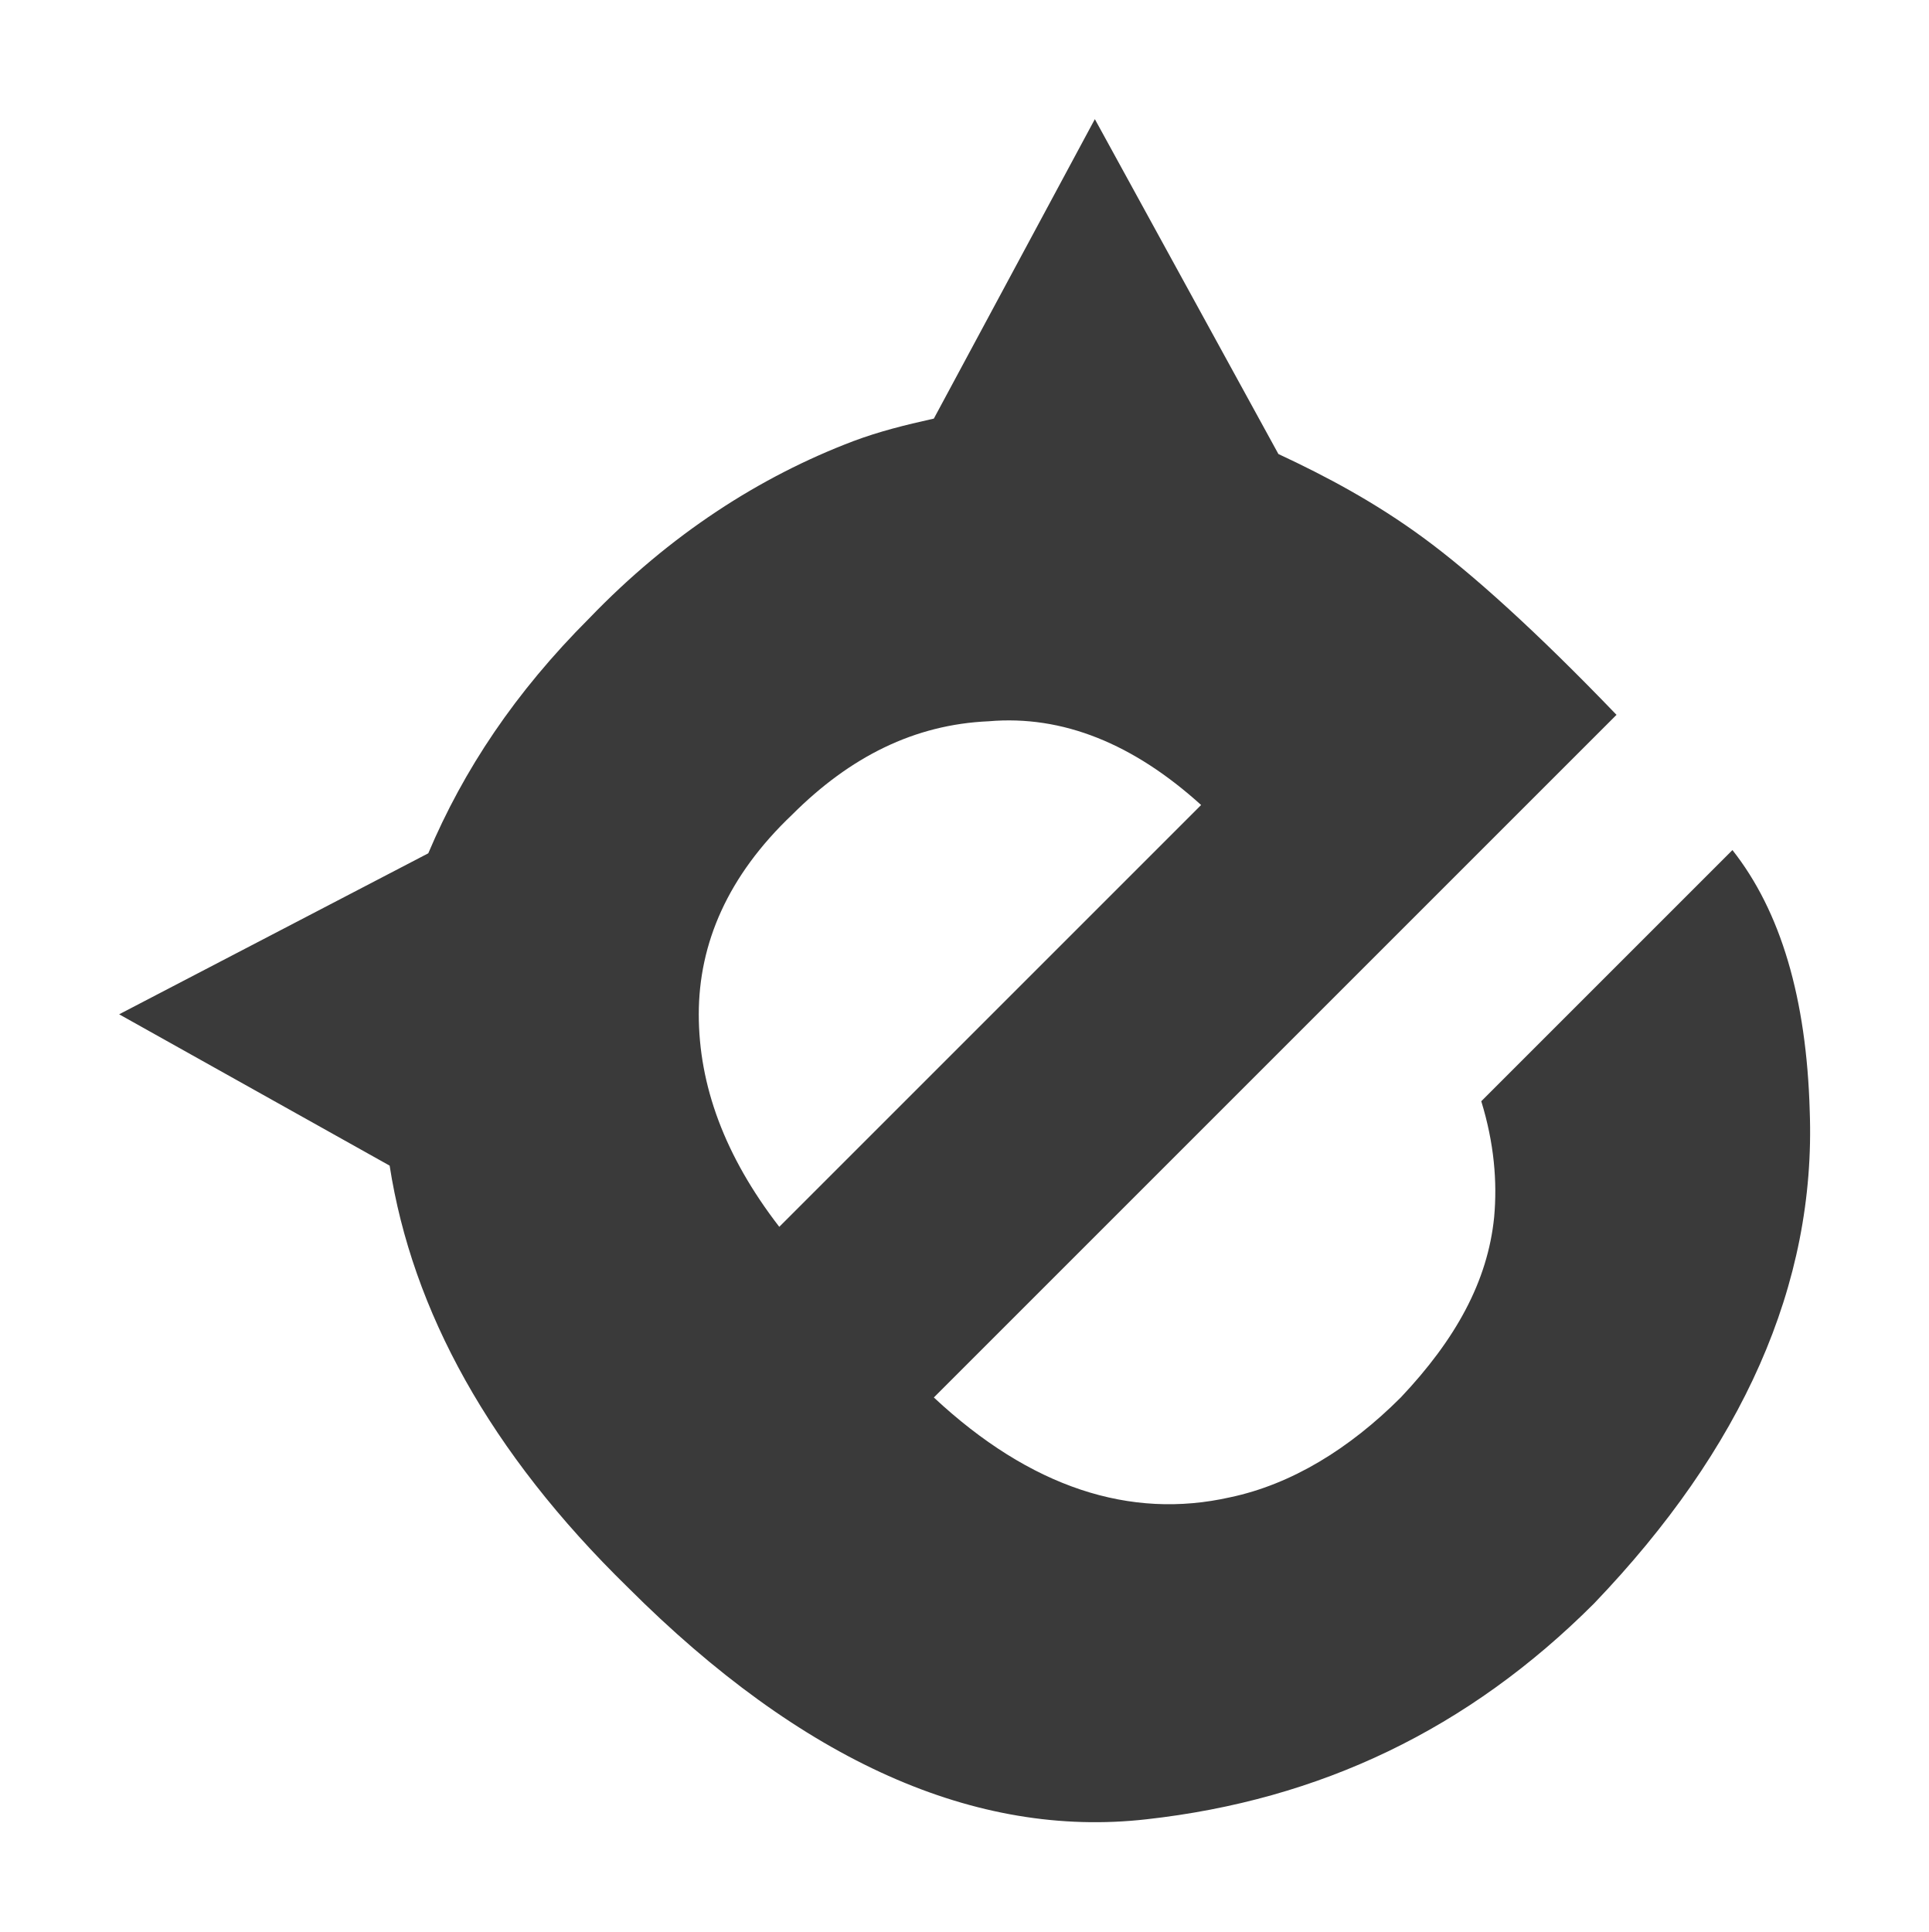
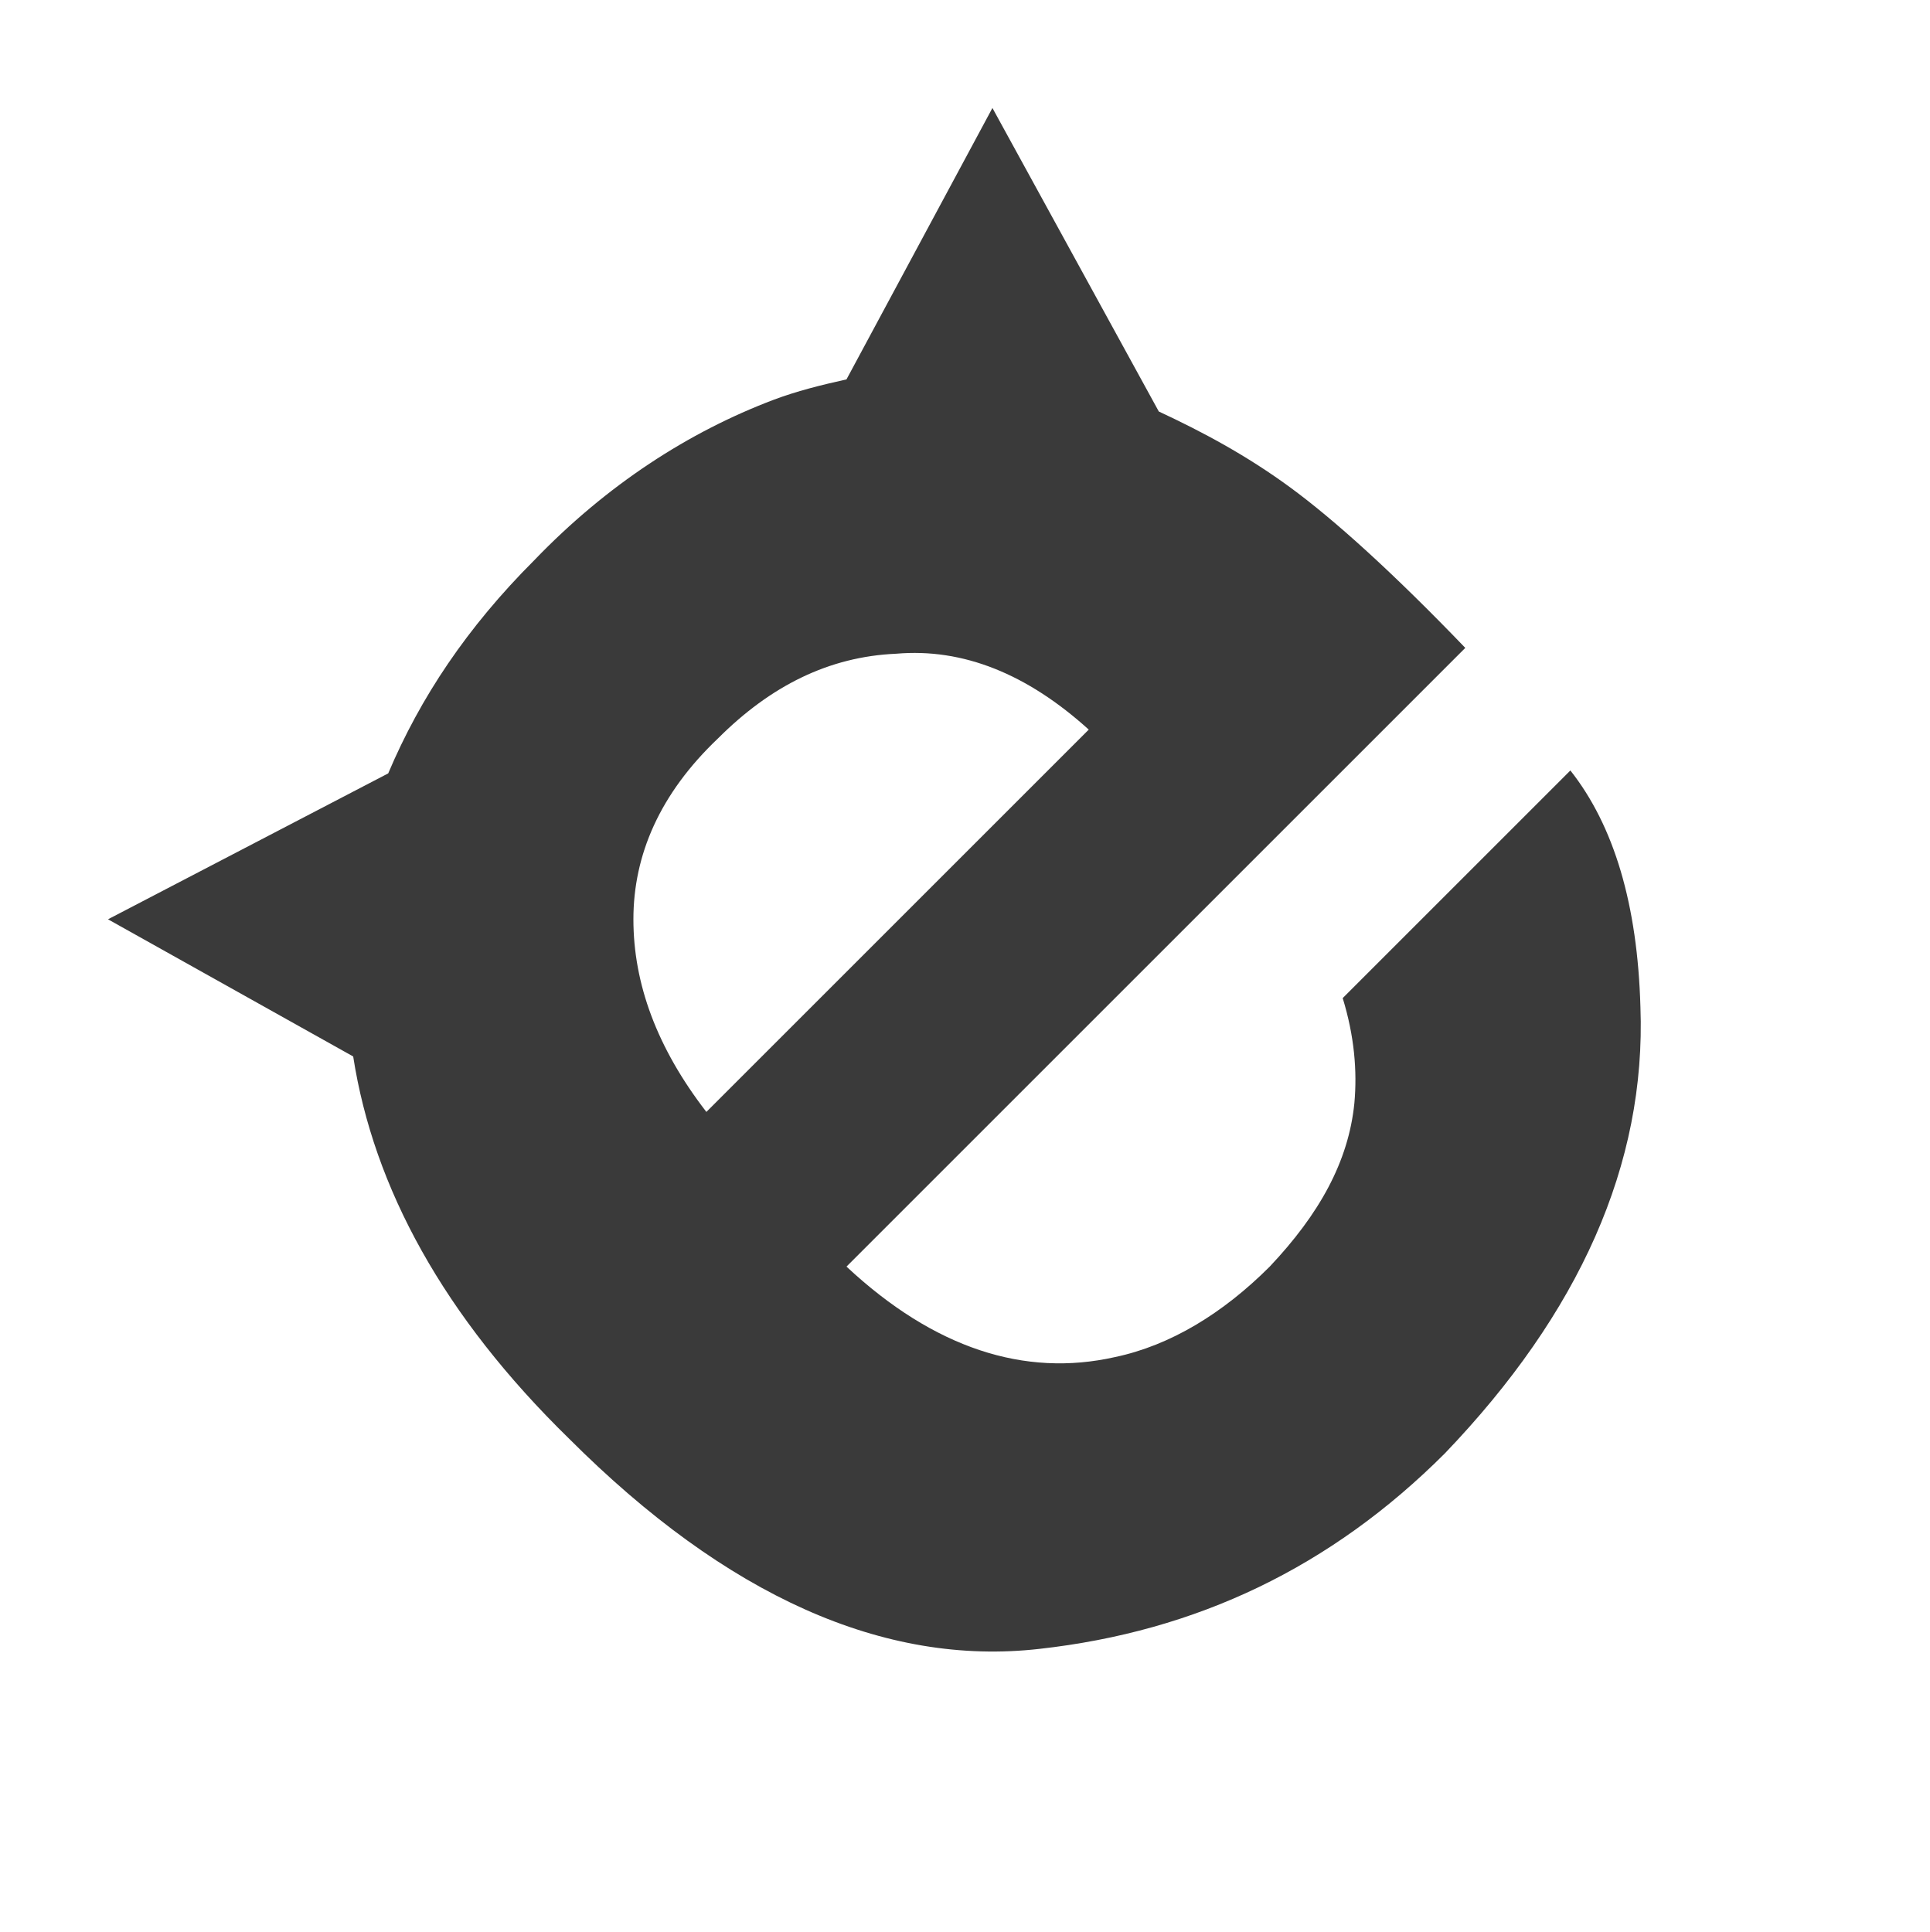
- <svg xmlns="http://www.w3.org/2000/svg" version="1.1" id="Layer_1" x="0px" y="0px" viewBox="-581 367 59.9 60" style="enable-background:new -581 367 59.9 60;" xml:space="preserve">
+ <svg xmlns="http://www.w3.org/2000/svg" version="1.1" id="Layer_1" x="0px" y="0px" viewBox="-581 367 66.1 66.2" style="enable-background:new -581 367 66.1 66.2;" xml:space="preserve">
  <style type="text/css">
	.st0{fill:#3A3A3A;}
</style>
  <path class="st0" d="M-524.8,401.5c-0.1-3.5-0.9-6.2-2.4-8.1l-7.8,7.8c0.4,1.3,0.5,2.5,0.4,3.6c-0.2,2-1.2,3.8-2.9,5.6  c-1.6,1.6-3.4,2.7-5.3,3.1c-3.1,0.7-6.2-0.3-9.2-3.1l21.2-21.2c-2.5-2.6-4.5-4.4-6-5.5c-1.5-1.1-3-1.9-4.5-2.6l-5.7-10.4l-5,9.3  c-0.9,0.2-1.7,0.4-2.5,0.7c-2.9,1.1-5.7,2.9-8.2,5.5c-2.3,2.3-3.9,4.7-5,7.3l-9.6,5l8.4,4.7c0,0,0,0,0,0c0.7,4.5,3.1,8.9,7.4,13.1  c5.4,5.4,10.8,7.8,16.1,7.2c5.4-0.6,10-2.8,13.9-6.7C-526.9,412-524.6,406.9-524.8,401.5z M-559.3,398.5c0-2.2,0.9-4.3,2.9-6.2  c1.8-1.8,3.8-2.8,6.1-2.9c2.3-0.2,4.5,0.7,6.6,2.6l-13.1,13.1C-558.5,402.9-559.3,400.7-559.3,398.5z" />
</svg>
